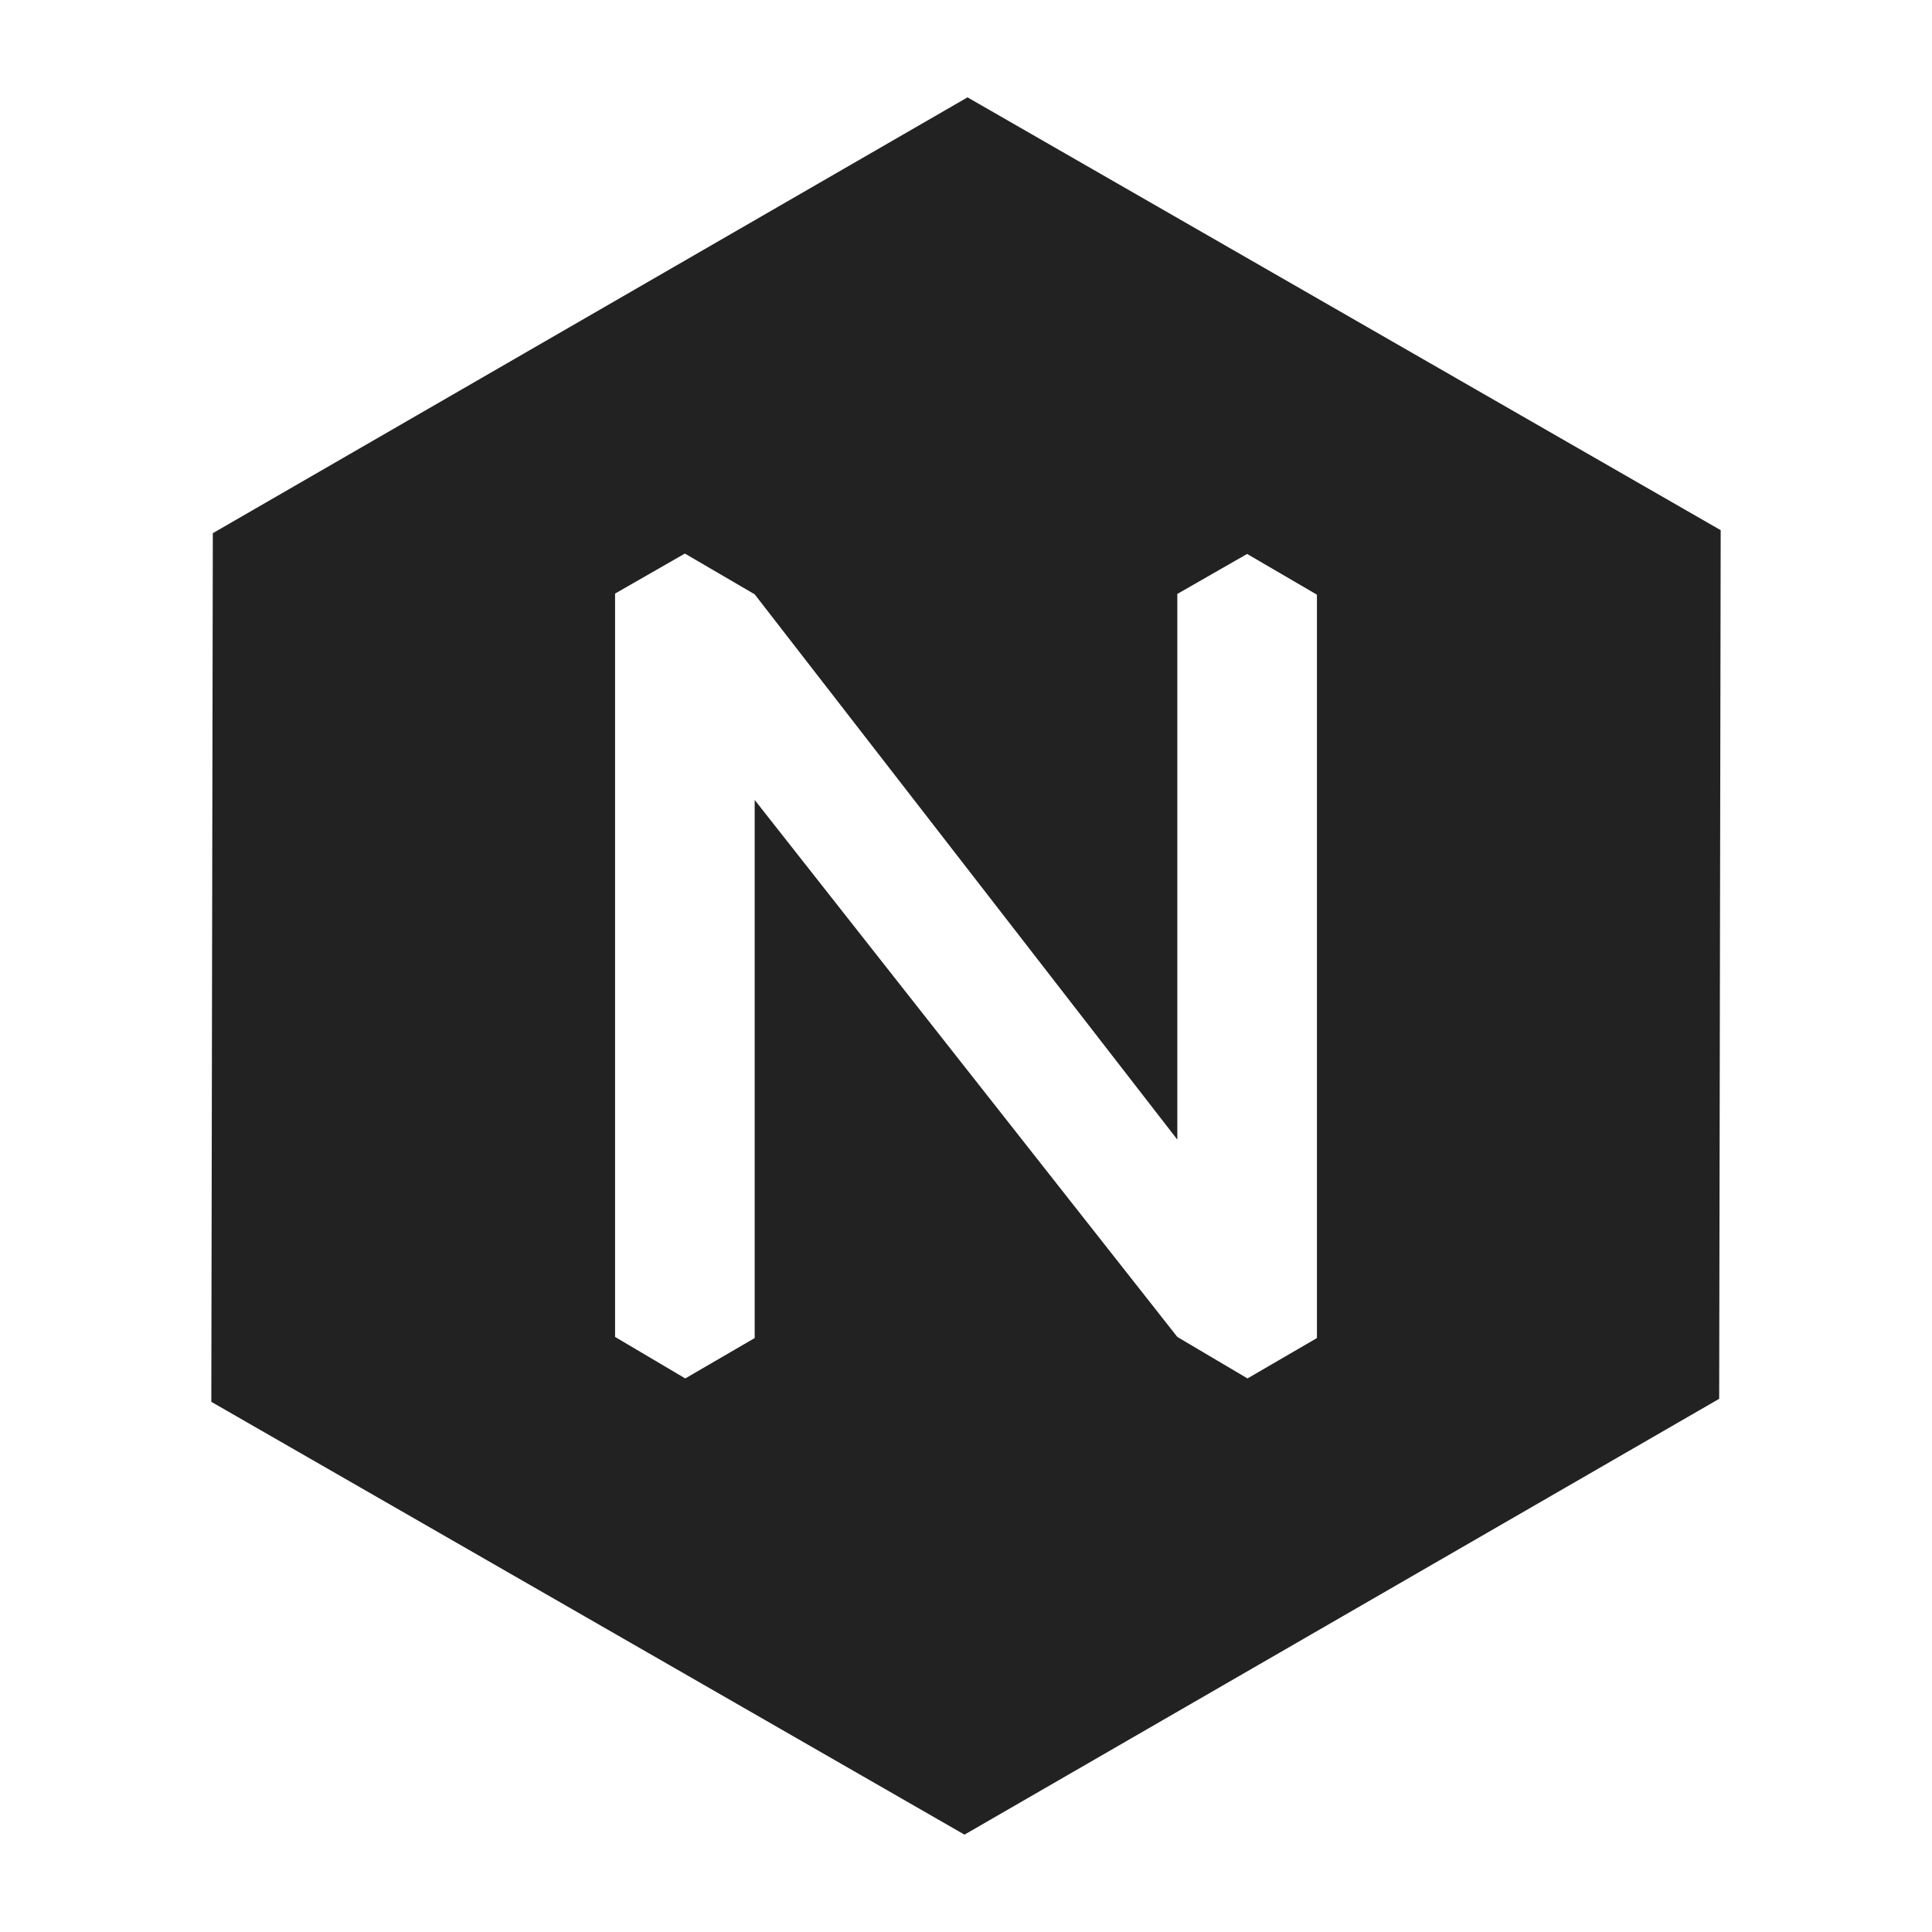
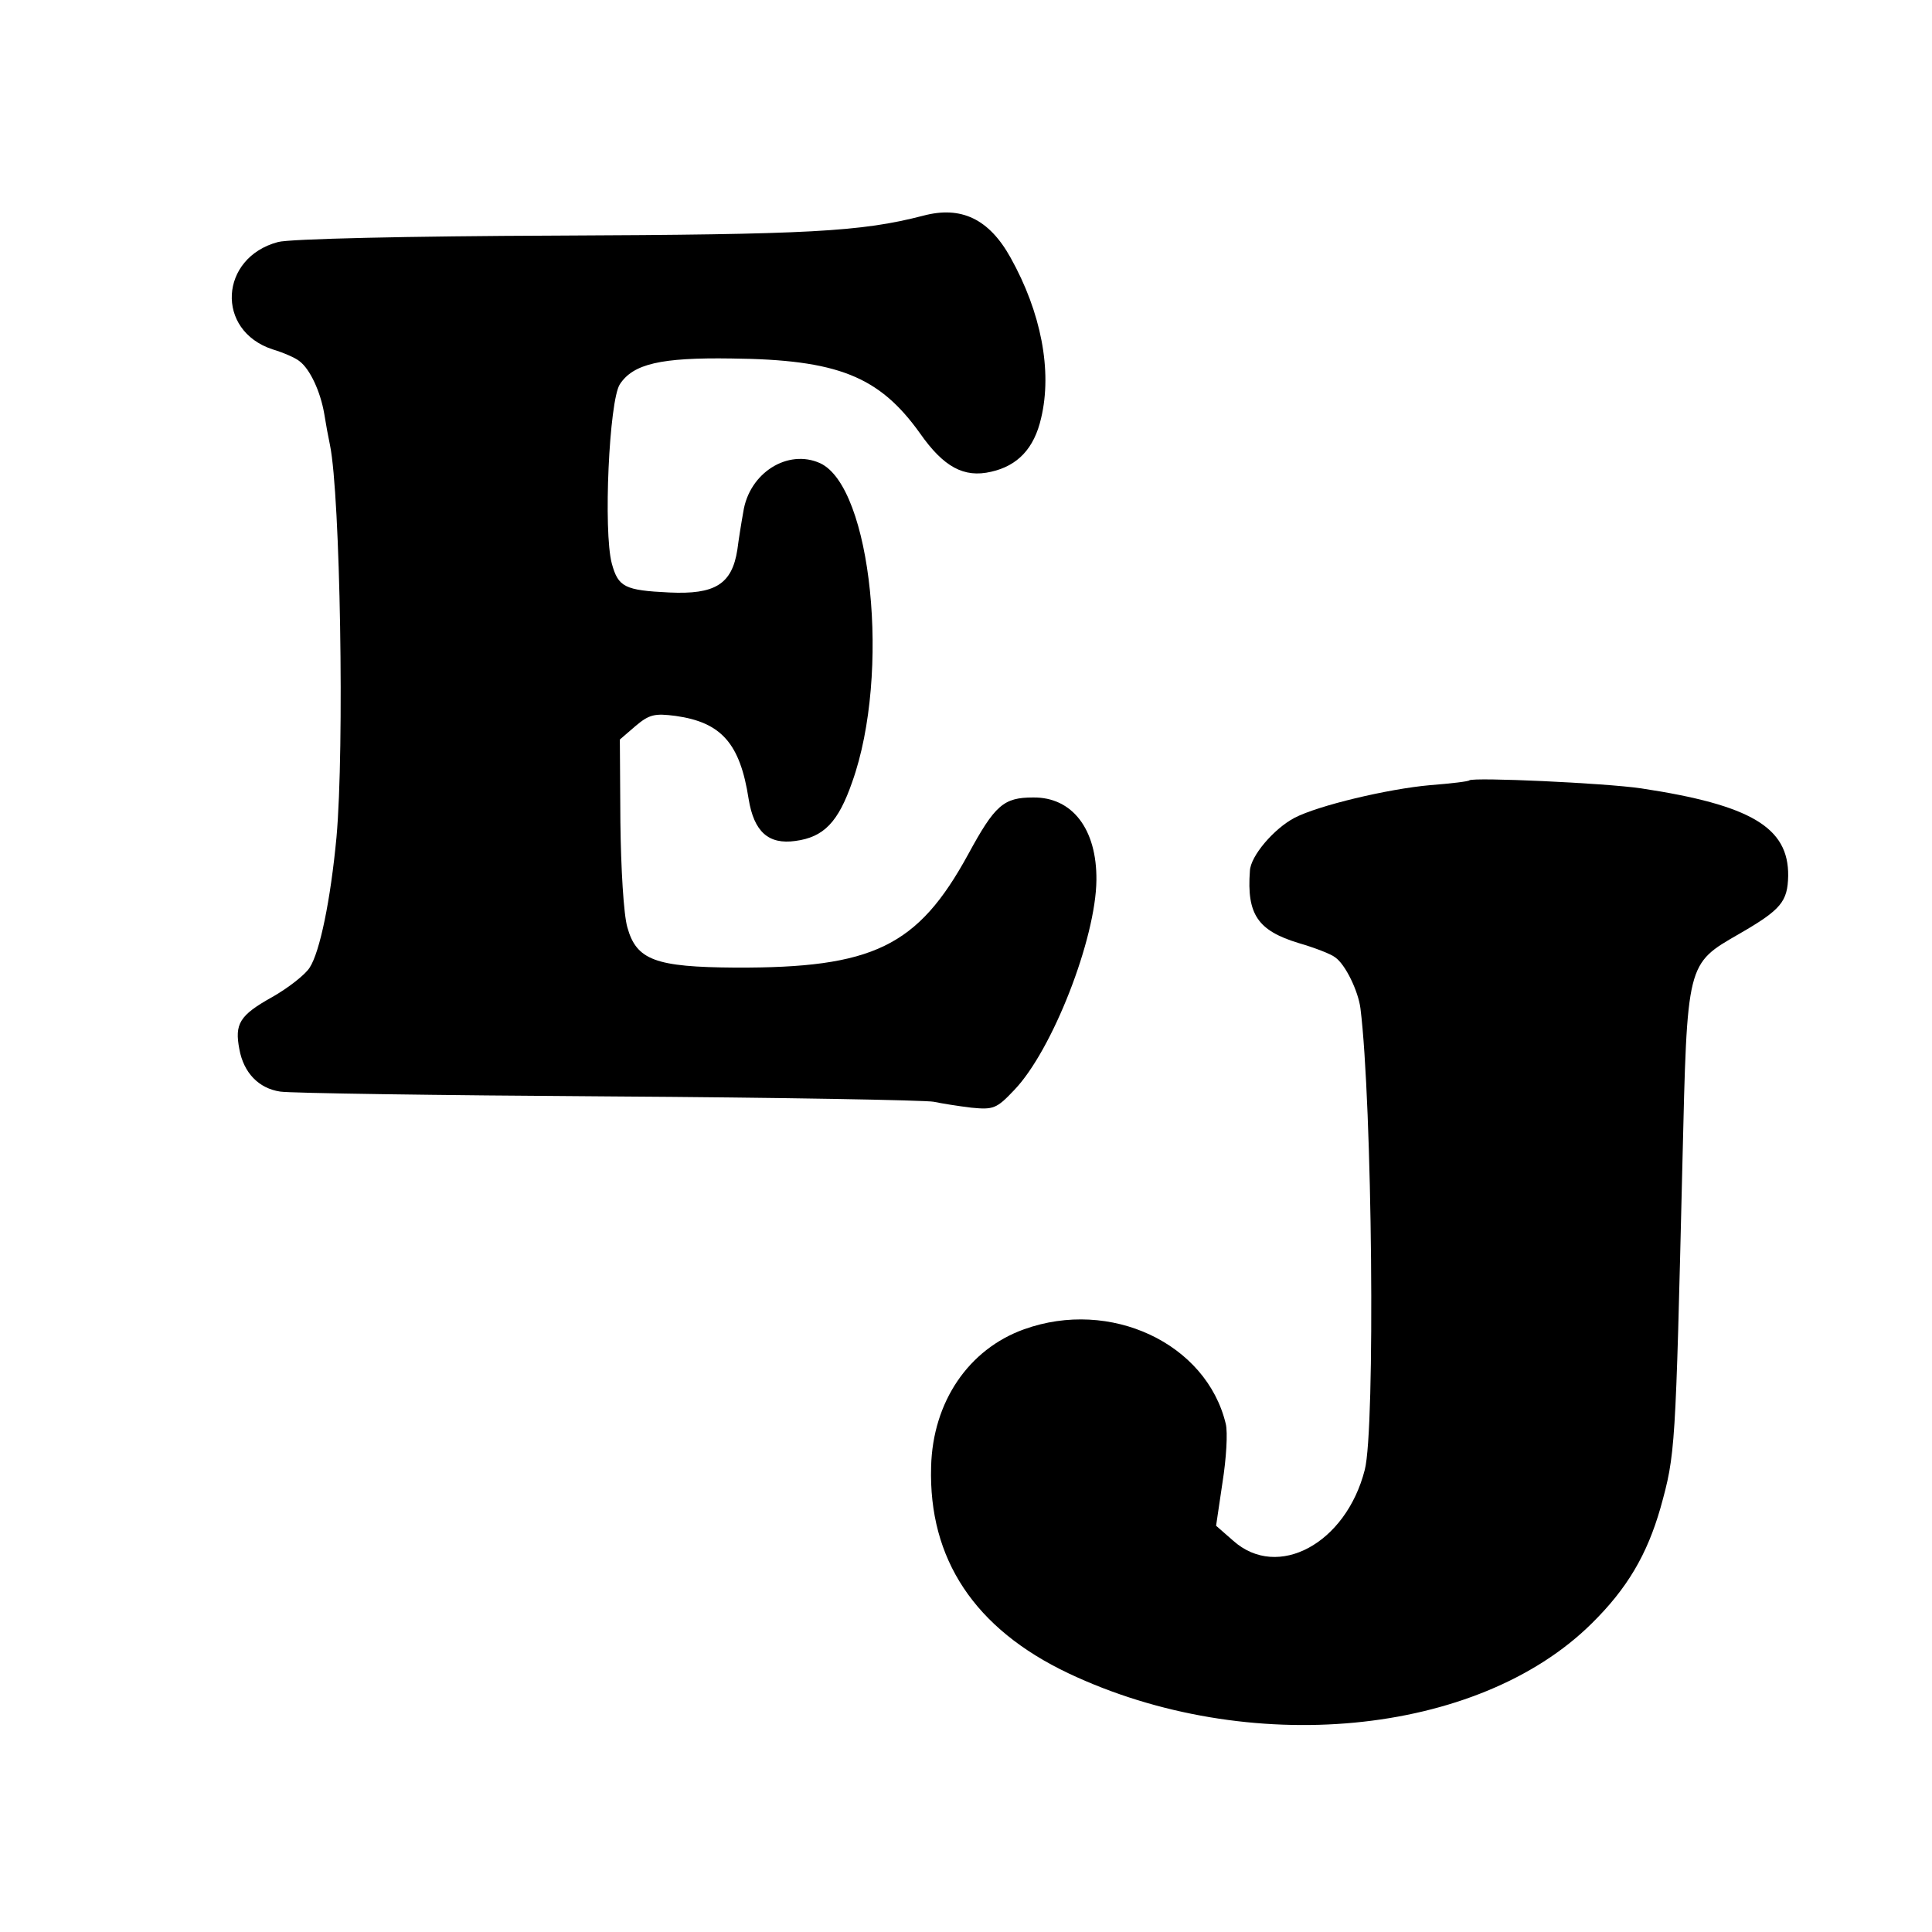
- <svg xmlns="http://www.w3.org/2000/svg" xml:space="preserve" enable-background="new 0 0 512 512" viewBox="0 0 512 512" height="512px" width="512px" y="0px" x="0px" id="NexT" version="1.1">
-   <defs id="defs3388" />
-   <path style="fill:#222222;fill-opacity:1" id="path3384" d="M 256.4,25.8 56.4,141.3 56,371.5 255.6,486.2 455.6,370.7 456,140.5 Z m 92.6,328.8 -18.4,10.7 -18.6,-11 0,0 -112,-142.3 0,142.6 -18.4,10.7 -18.6,-11 0,-197 18.5,-10.6 18.5,10.8 0,0 112,144.5 0,-144.6 18.5,-10.6 18.5,10.8 z" />
+ <svg xmlns="http://www.w3.org/2000/svg" version="1.0" width="360pt" height="360pt" viewBox="0 0 360 360" preserveAspectRatio="xMidYMid meet">
+   <g transform="translate(0,360) scale(0.1,-0.1)" fill="#000000" stroke="none">
+     <path d="M1720 3198 c-116 -30 -212 -35 -682 -37 -275 -1 -499 -6 -520 -12 -109 -29 -117 -165 -10 -200 20 -6 43 -16 50 -22 20 -15 39 -57 46 -97 3 -19 8 -46 11 -60 19 -94 27 -563 12 -730 -11 -117 -31 -214 -50 -243 -8 -13 -40 -38 -70 -55 -61 -34 -70 -50 -61 -97 8 -44 36 -73 76 -79 18 -3 294 -7 613 -9 319 -2 591 -7 605 -10 14 -3 45 -8 70 -11 41 -4 47 -2 80 33 71 74 152 282 153 391 1 95 -45 155 -118 154 -55 0 -71 -14 -121 -106 -94 -172 -177 -212 -434 -211 -149 1 -184 14 -201 75 -7 24 -12 110 -13 196 l-1 154 29 25 c26 22 36 24 75 19 85 -12 120 -51 136 -155 10 -61 37 -85 87 -78 53 7 80 35 106 110 72 202 36 550 -60 594 -60 27 -132 -18 -143 -91 -4 -22 -9 -54 -11 -70 -10 -65 -42 -84 -127 -80 -83 4 -95 10 -107 54 -16 60 -5 303 15 334 25 38 76 50 208 48 198 -2 275 -33 351 -139 44 -63 82 -84 133 -72 49 11 80 43 93 100 21 88 0 197 -57 299 -40 72 -92 97 -163 78z" />
+     <path d="M2738 2146 c-1 -2 -34 -6 -73 -9 -79 -7 -209 -38 -253 -61 -38 -20 -82 -71 -83 -99 -6 -81 15 -111 90 -134 31 -9 62 -21 69 -27 19 -13 43 -63 47 -95 22 -176 28 -784 8 -860 -35 -137 -162 -206 -245 -132 l-32 28 12 81 c7 44 10 93 6 109 -36 150 -215 234 -376 176 -103 -37 -170 -135 -173 -256 -5 -172 81 -302 256 -385 334 -158 762 -118 975 93 66 65 103 128 128 215 28 101 28 106 41 645 9 373 7 368 106 425 78 45 90 60 91 108 1 90 -69 132 -274 163 -68 10 -312 21 -320 15z" />
+   </g>
</svg>
